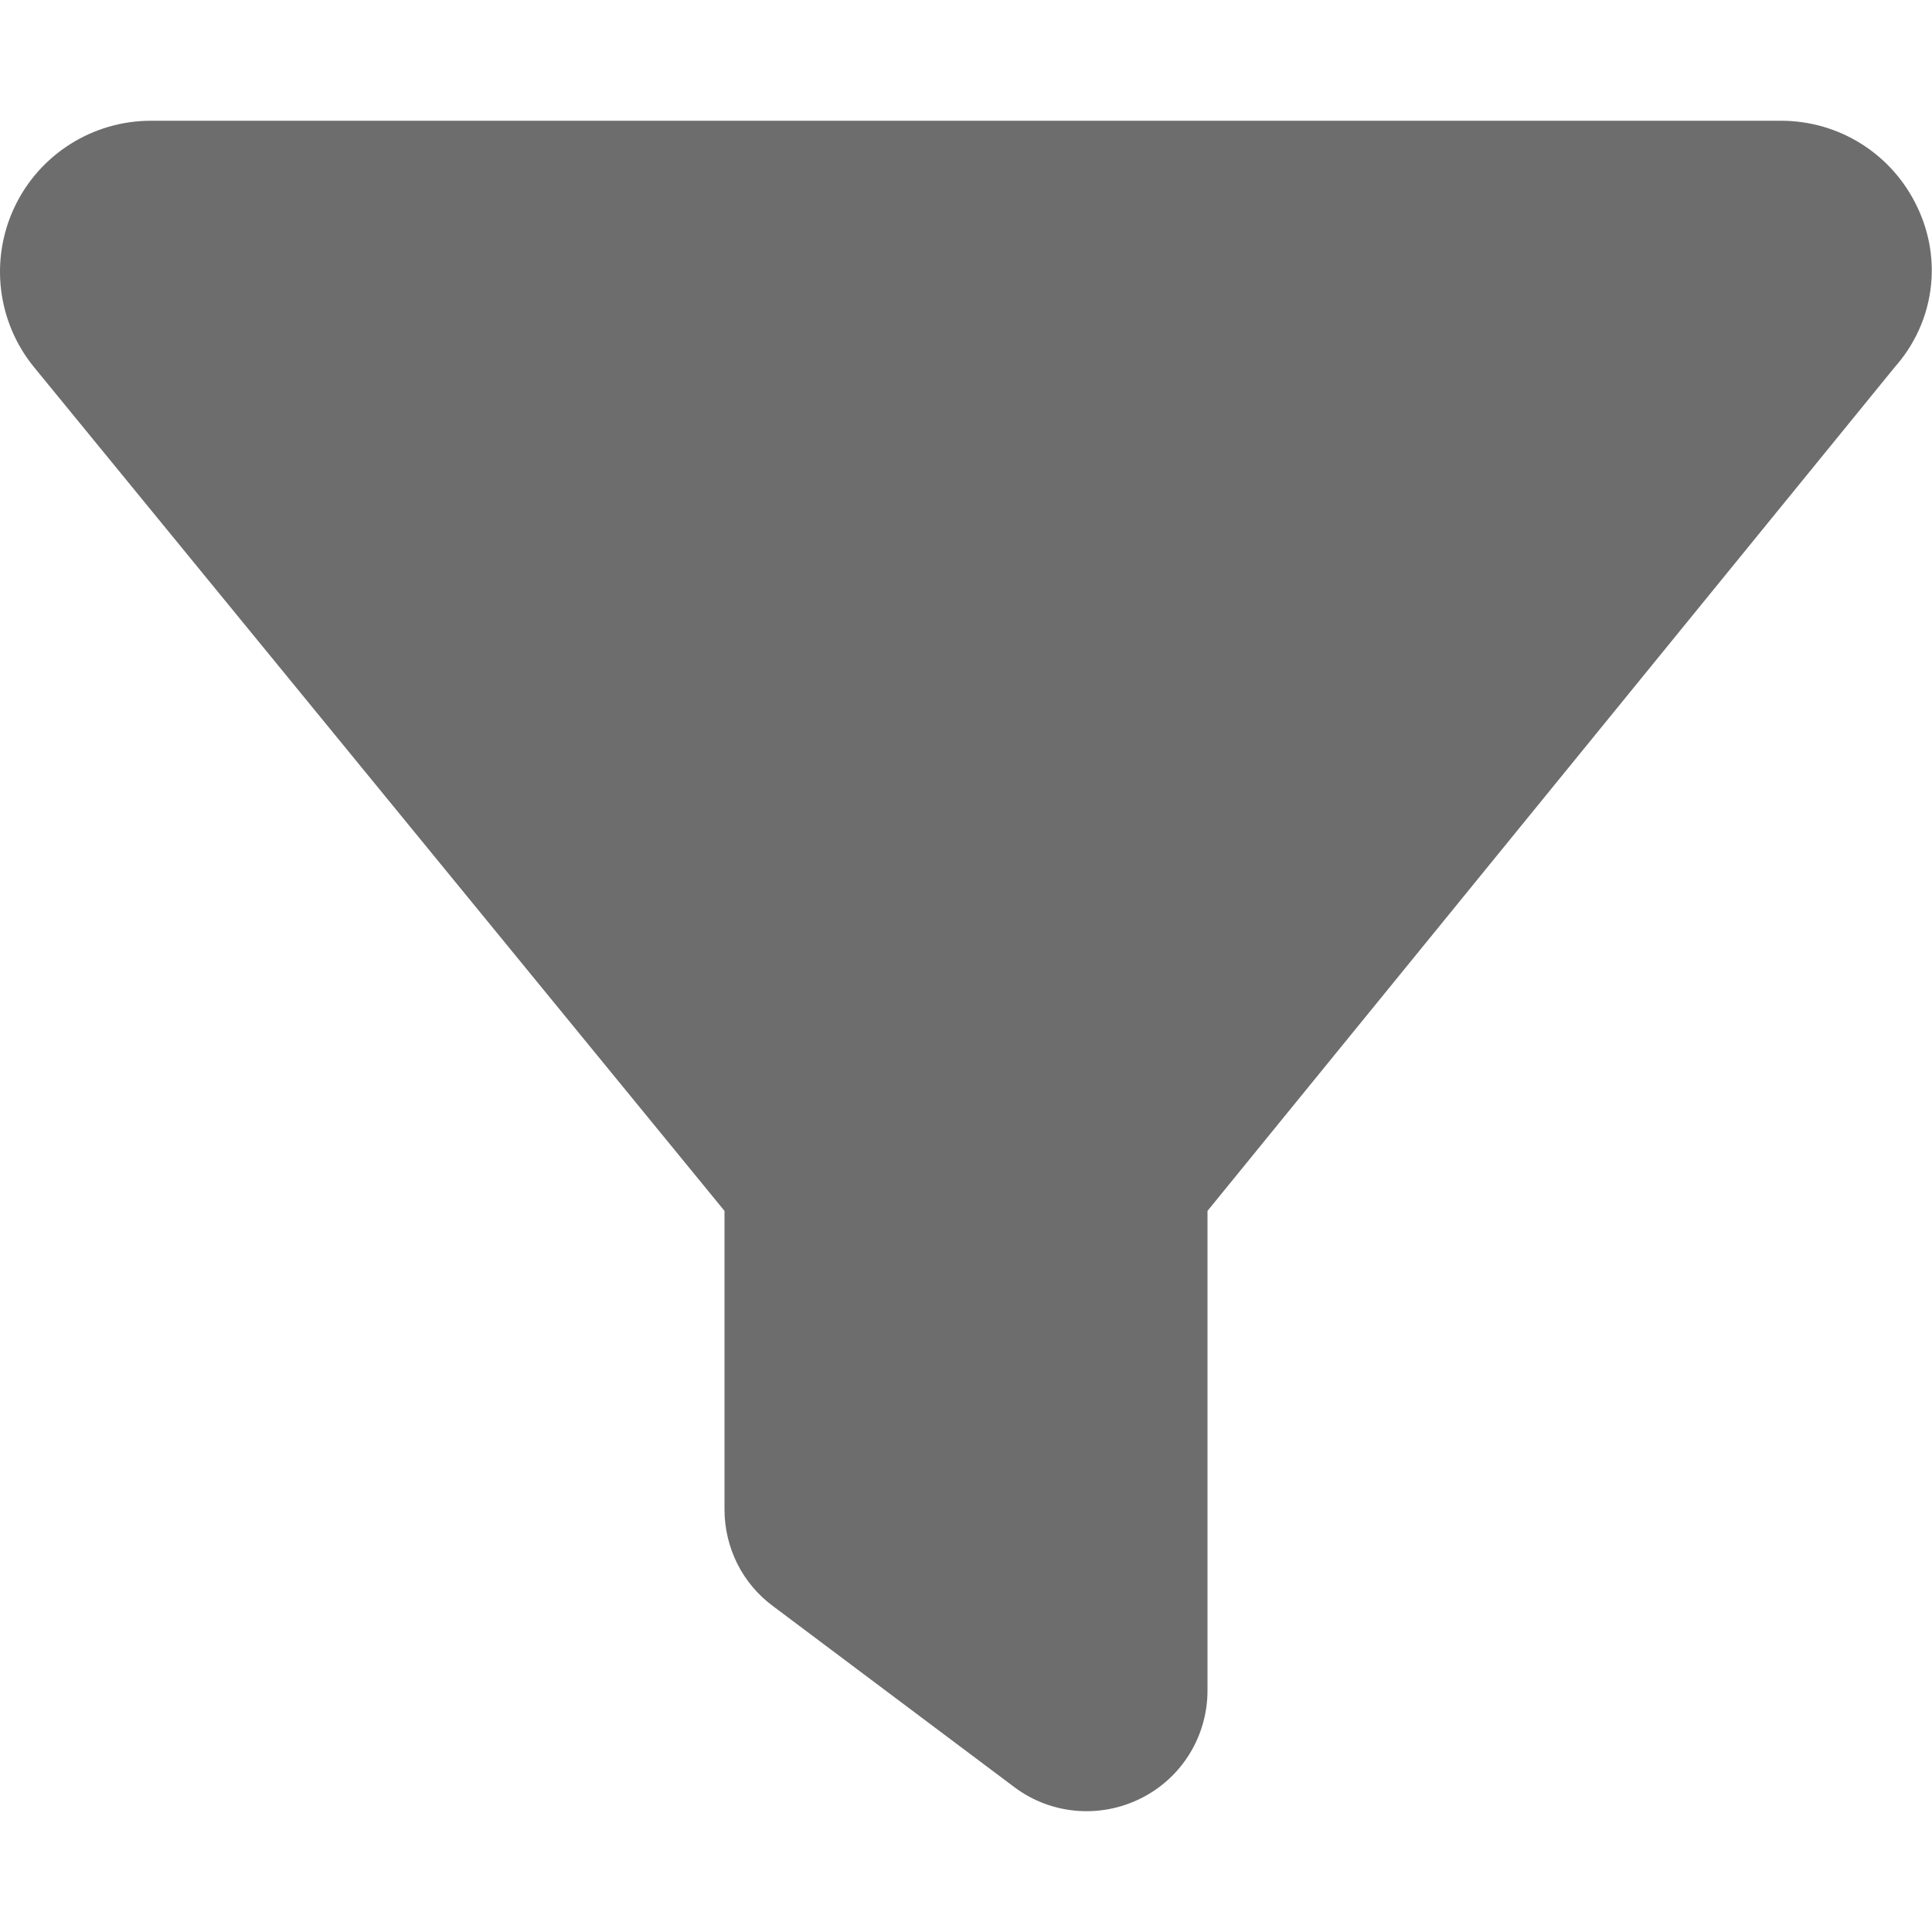
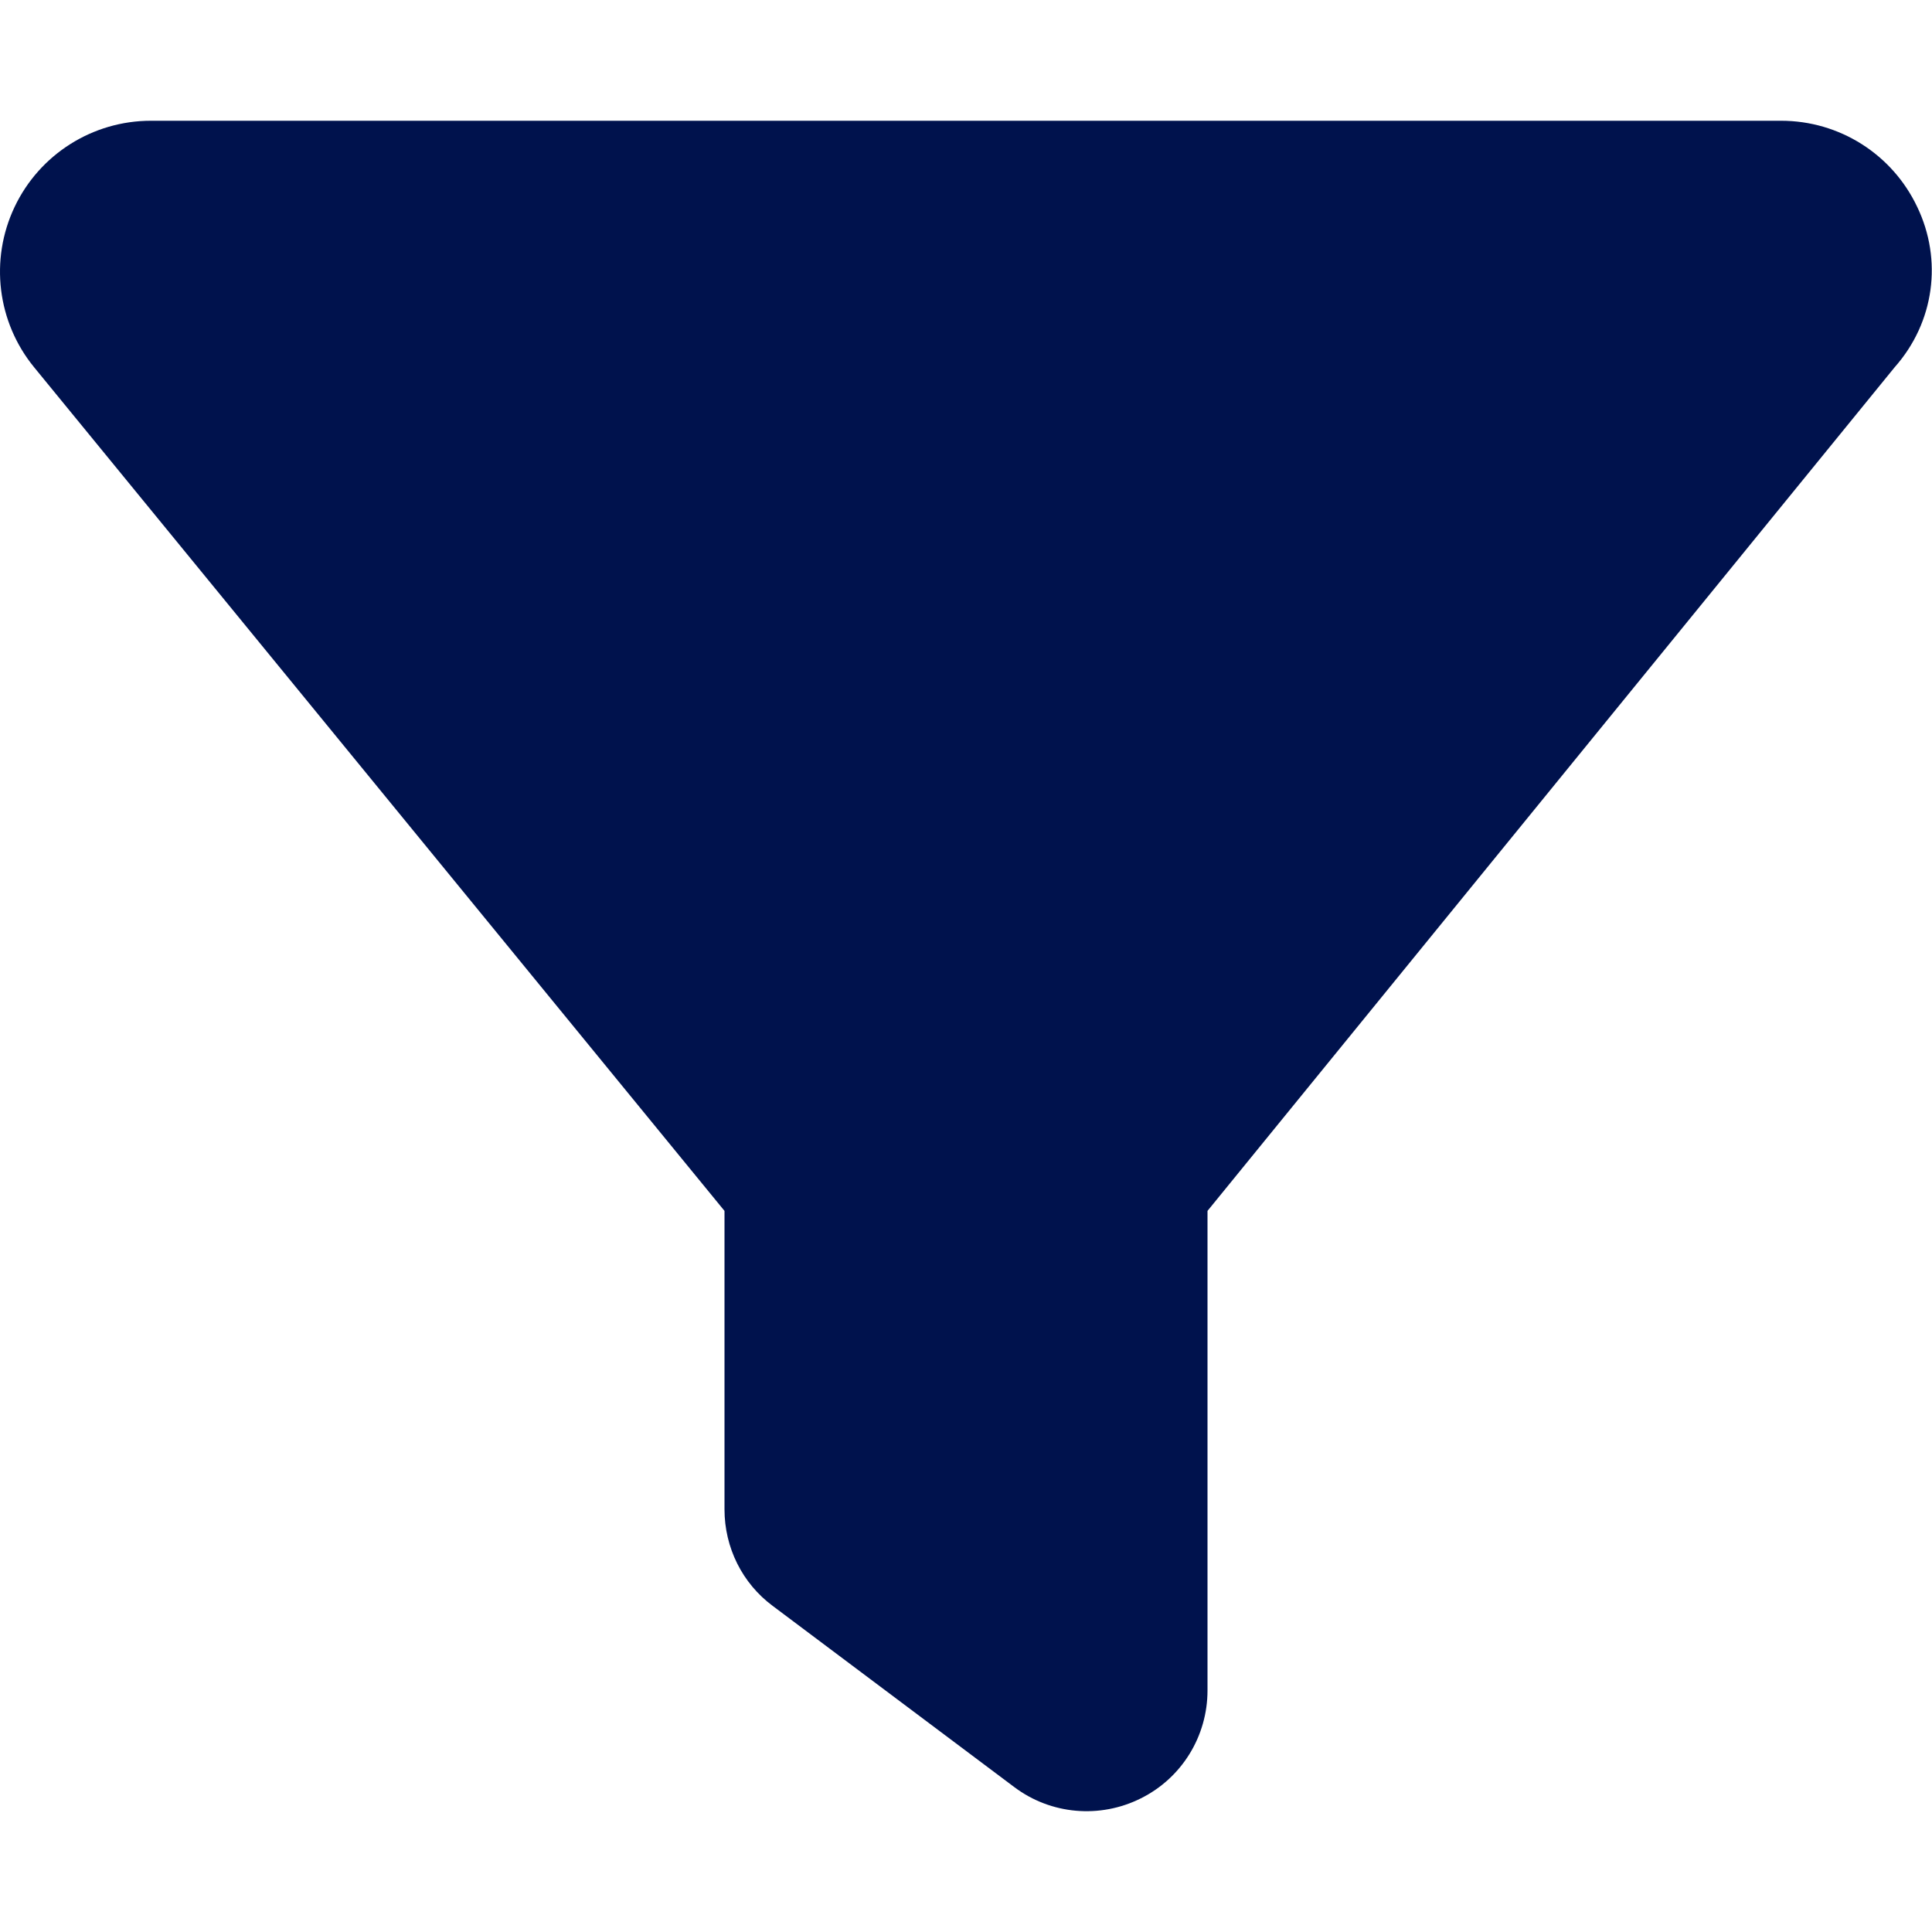
<svg xmlns="http://www.w3.org/2000/svg" viewBox="0 0 512 512">
-   <path fill="#6d6d6d" d="M3.853 54.87C10.47 40.9 24.54 32 40 32H472C487.5 32 501.5 40.9 508.1 54.87C514.8 68.84 512.7 85.37 502.1 97.33L320 320.9V448C320 460.1 313.2 471.2 302.3 476.6C291.5 482 278.5 480.9 268.8 473.6L204.8 425.6C196.7 419.6 192 410.1 192 400V320.9L9.042 97.33C-.745 85.37-2.765 68.84 3.854 54.87L3.853 54.87z" />
+   <path fill="#00124d" d="M3.853 54.87C10.47 40.9 24.54 32 40 32H472C487.5 32 501.5 40.9 508.1 54.87C514.8 68.84 512.7 85.37 502.1 97.33L320 320.9V448C320 460.1 313.2 471.2 302.3 476.6C291.5 482 278.5 480.9 268.8 473.6L204.8 425.6C196.7 419.6 192 410.1 192 400V320.9L9.042 97.33C-.745 85.37-2.765 68.84 3.854 54.87L3.853 54.87z" />
</svg>
